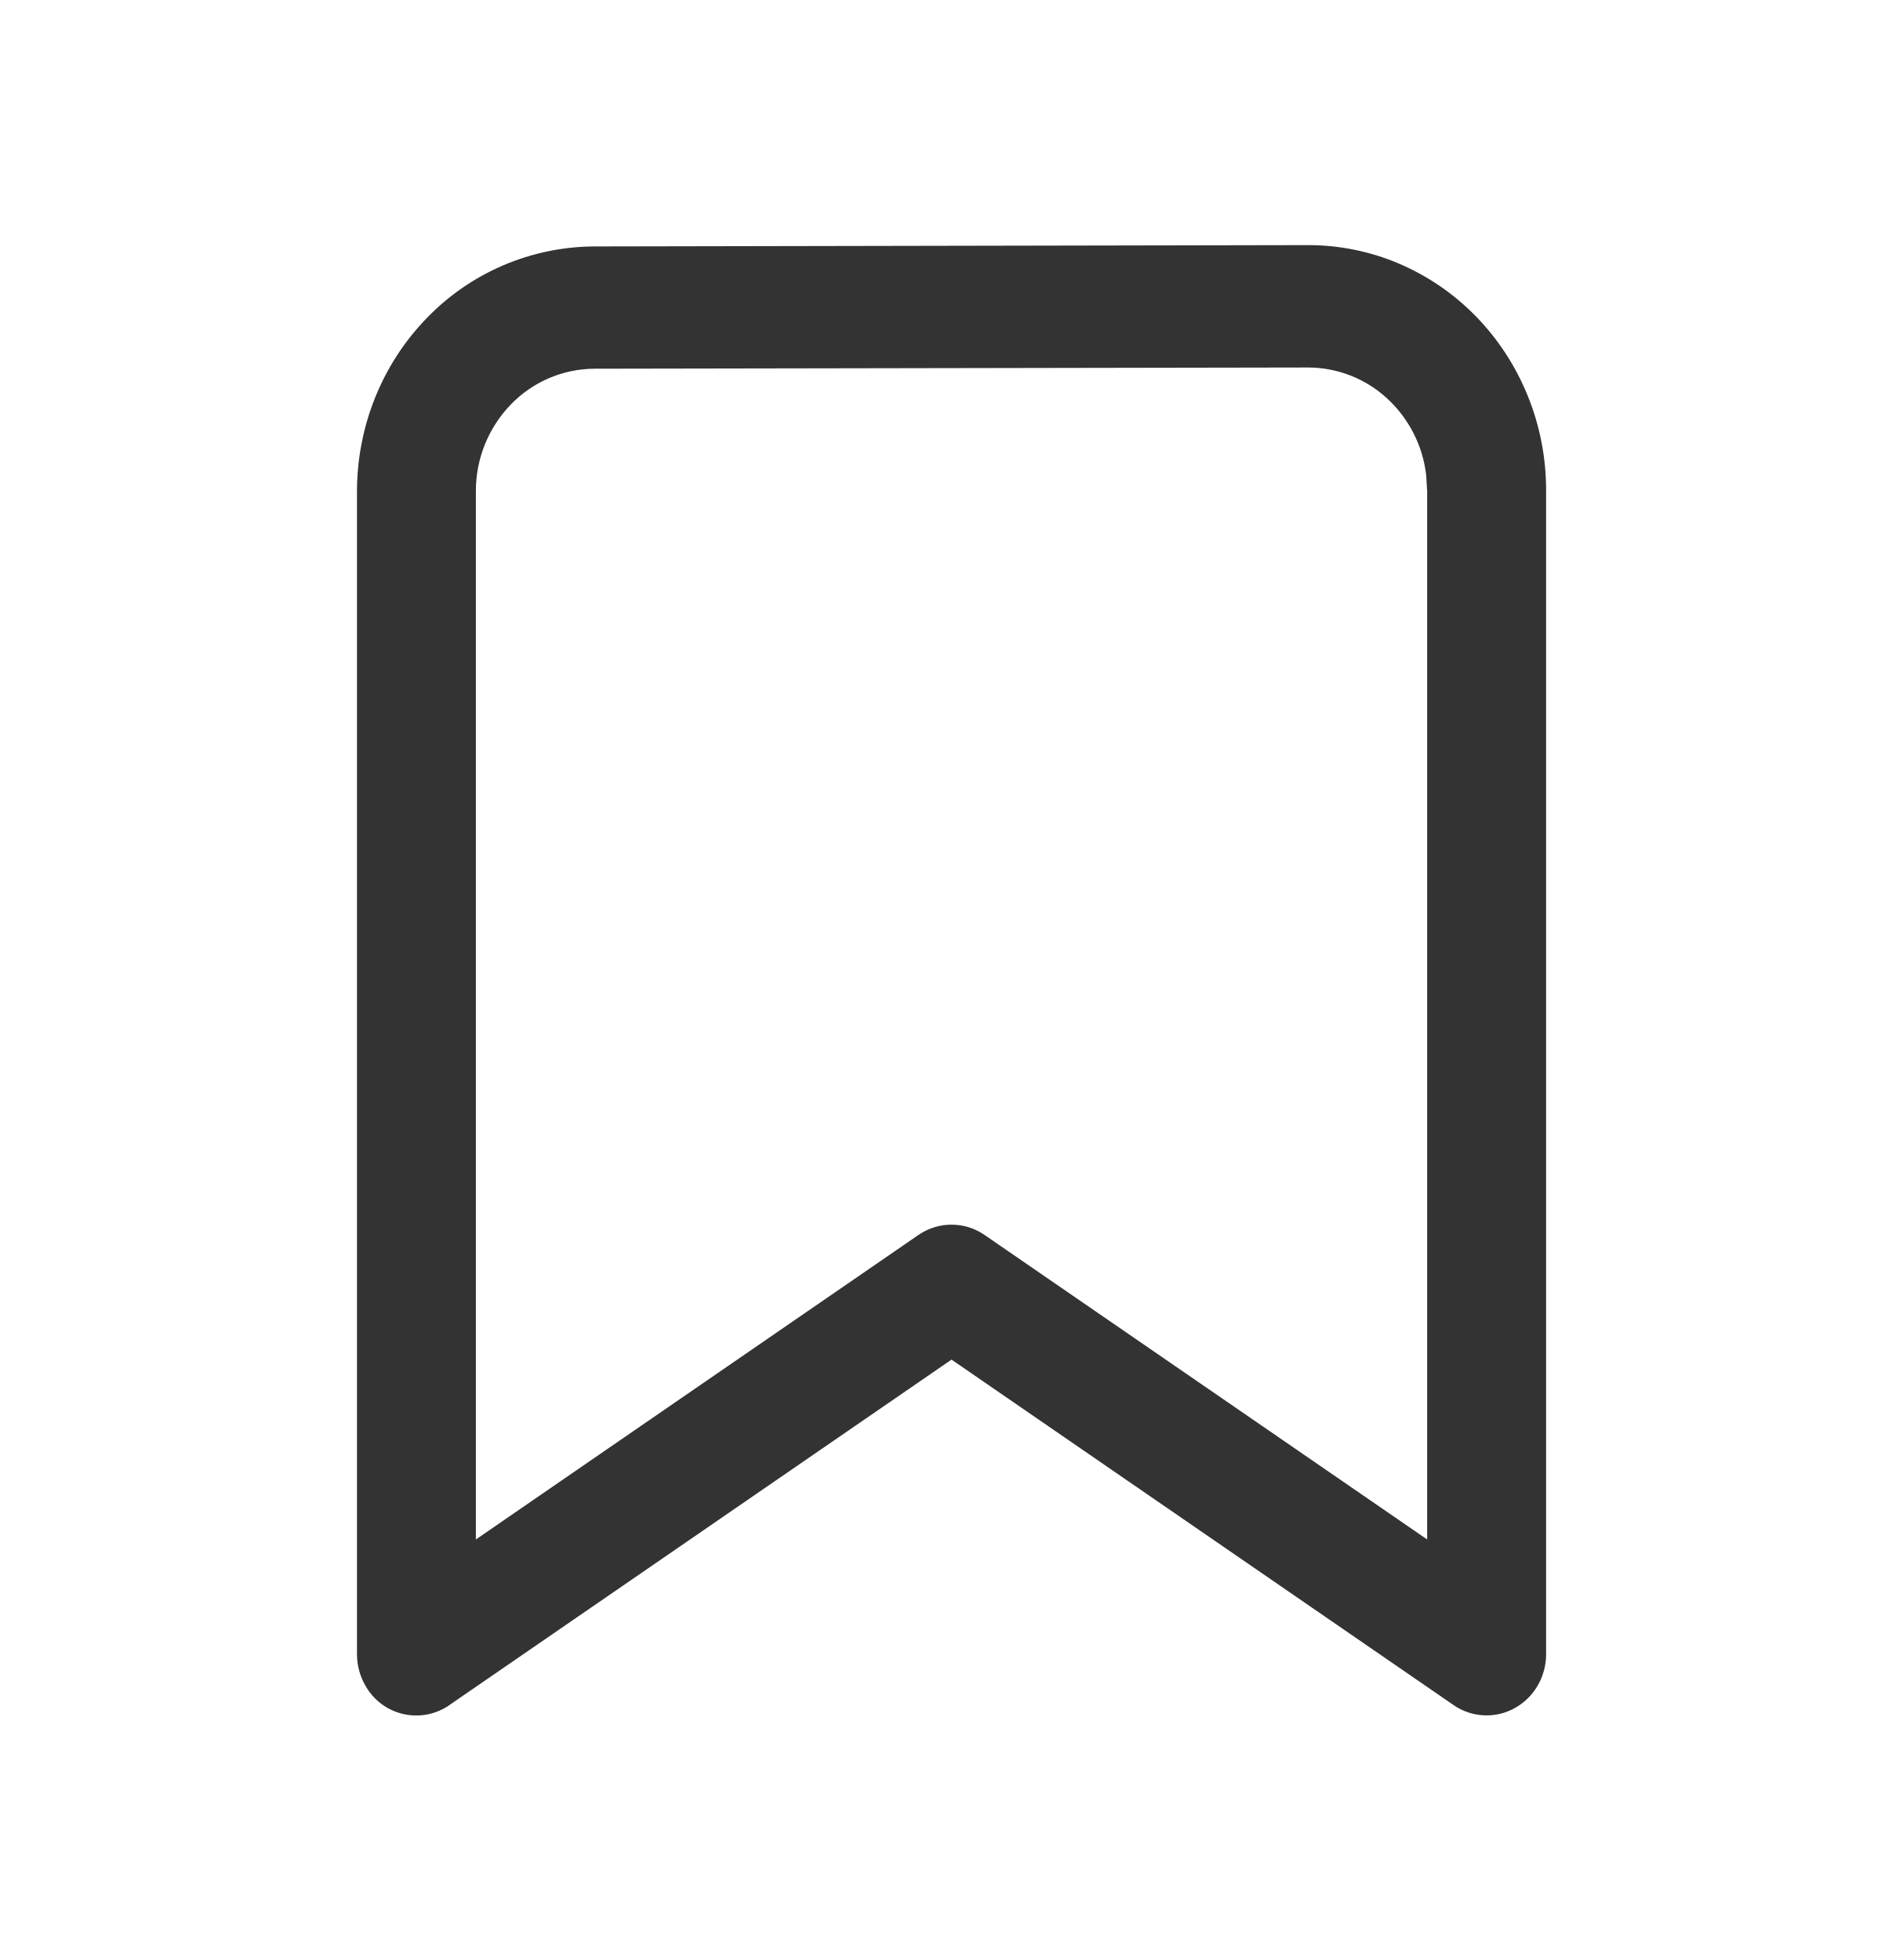
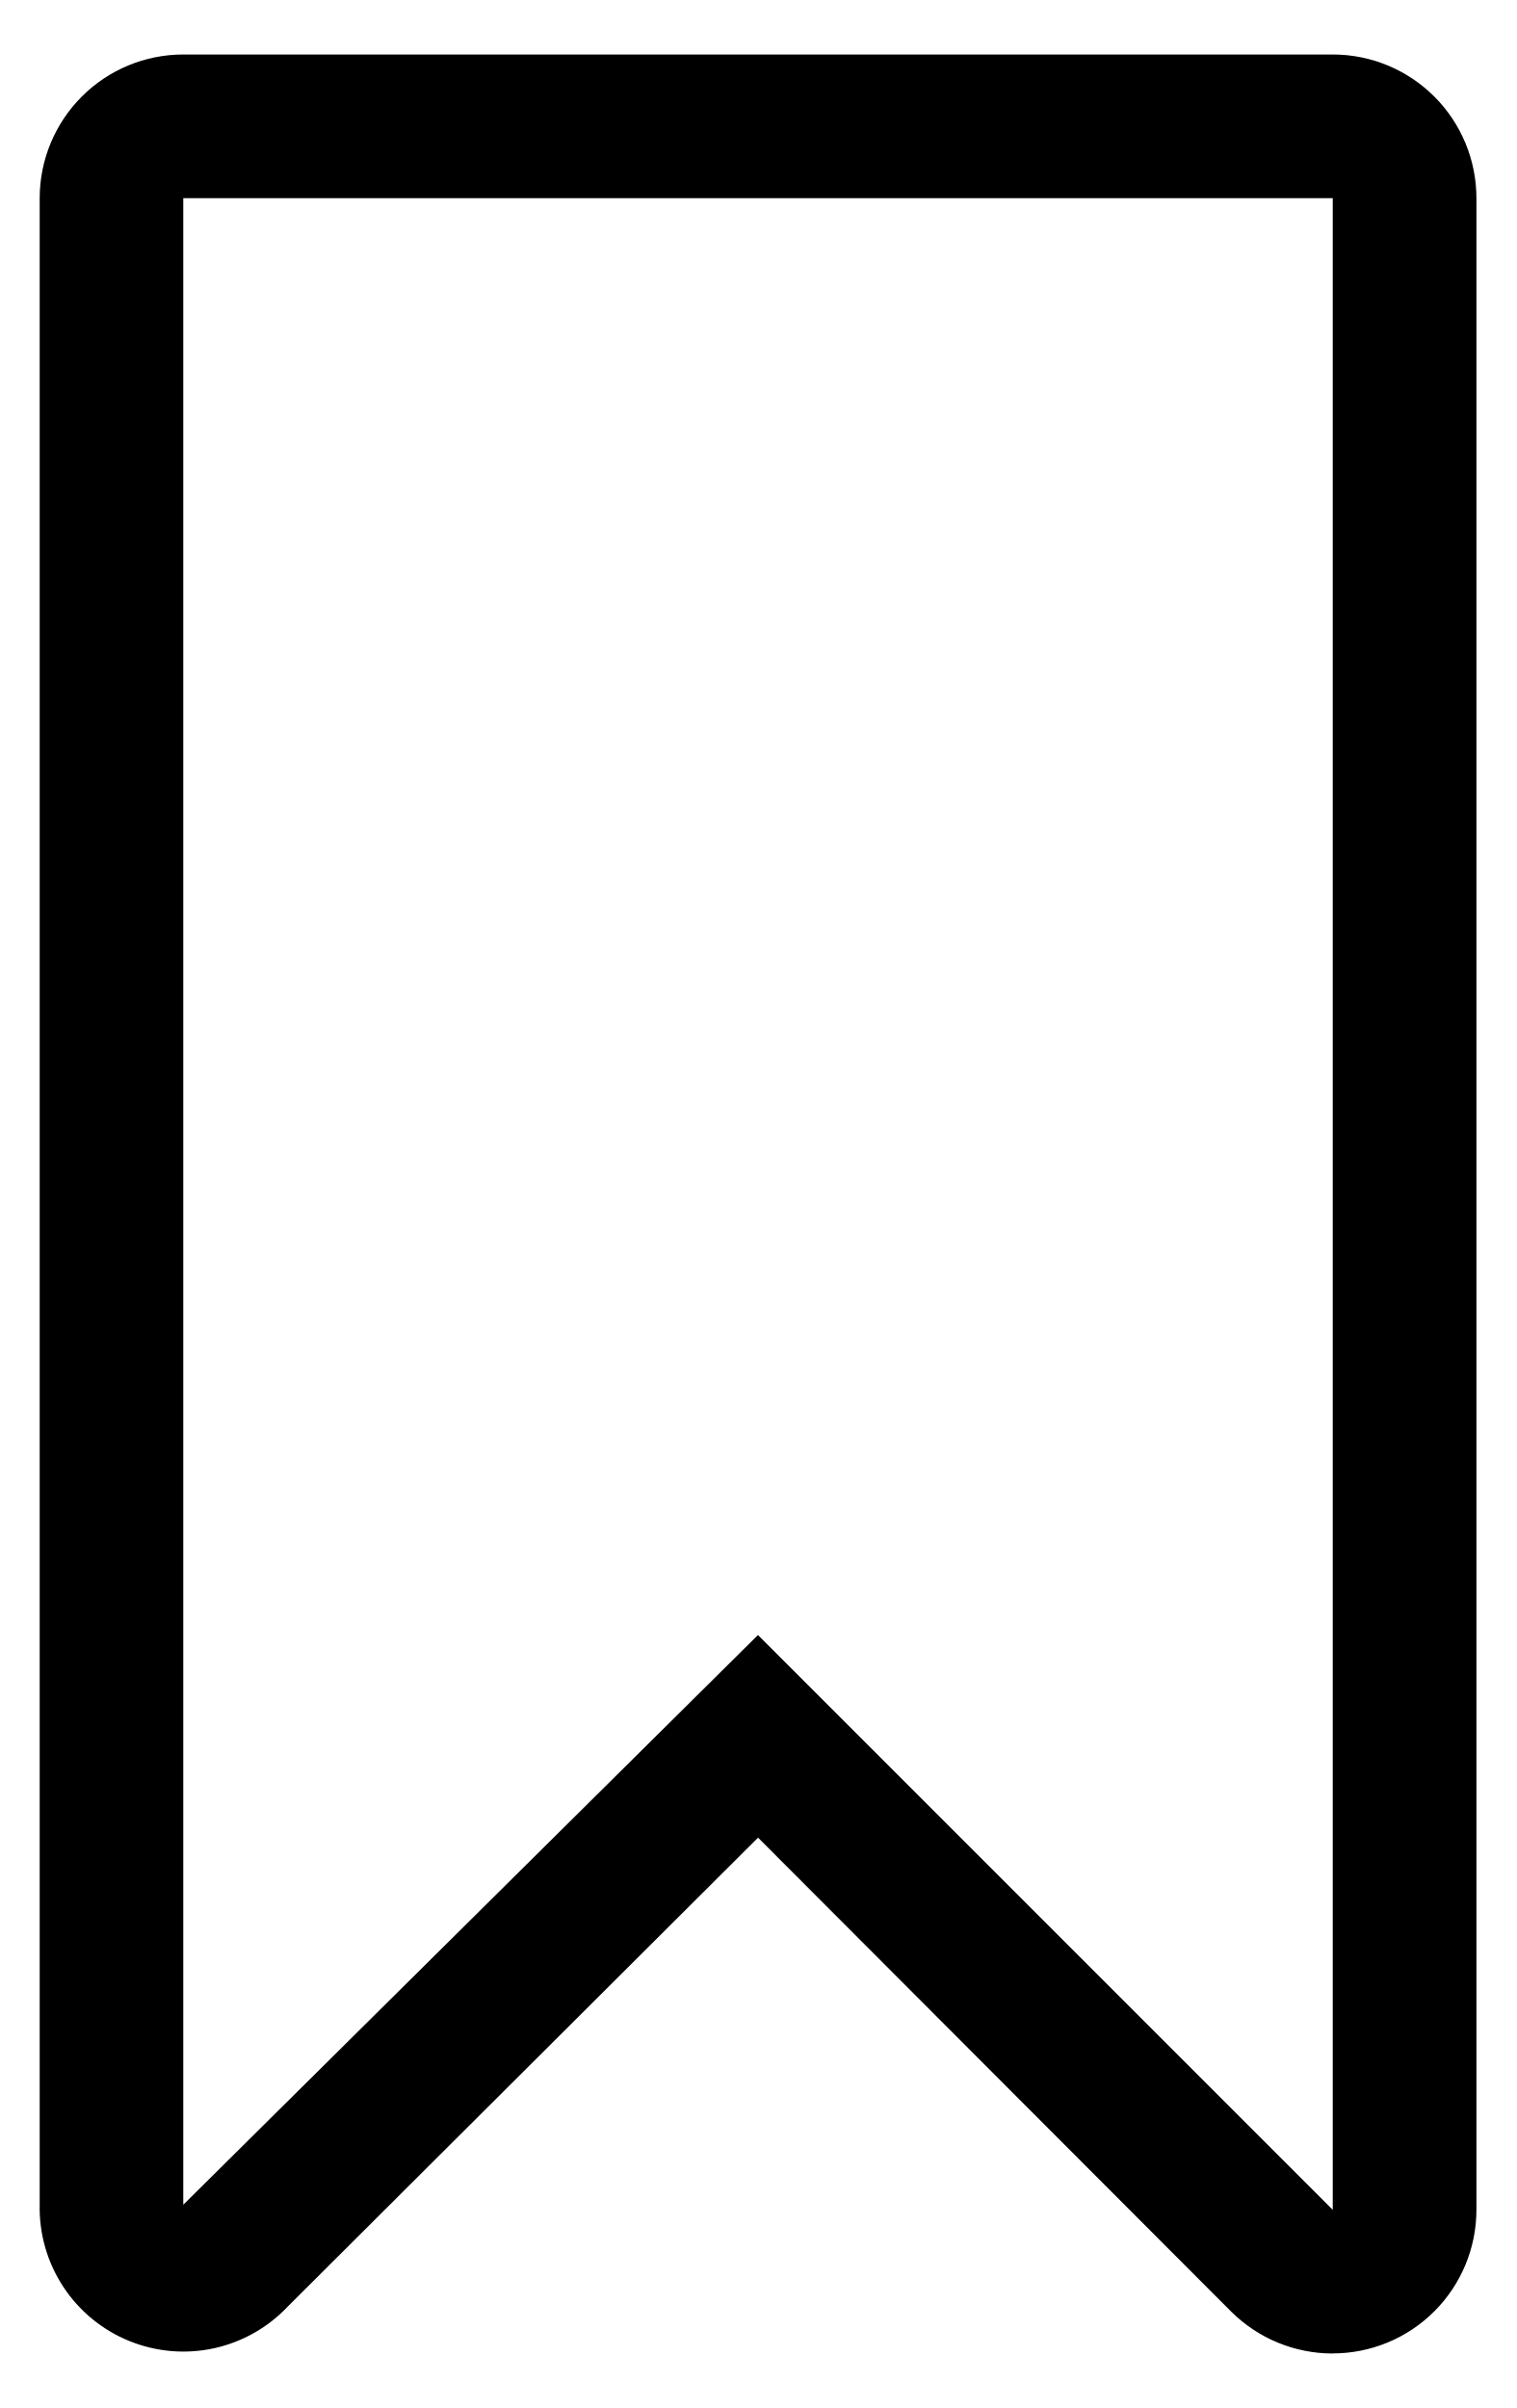
- <svg xmlns="http://www.w3.org/2000/svg" width="33" height="34" viewBox="0 0 33 34" fill="none">
-   <path d="M7.796 29.578a1.01 1.01 0 0 1-1.458-.337 1.087 1.087 0 0 1-.146-.547V8.525c0-1.125.433-2.205 1.205-3.002a4.065 4.065 0 0 1 2.911-1.248l12.375-.023a4.02 4.02 0 0 1 1.58.32c.5.213.956.525 1.34.919.383.394.688.862.896 1.377.209.515.317 1.067.318 1.626v20.2c0 .192-.05.381-.147.547-.096.165-.234.3-.398.39a1.006 1.006 0 0 1-1.06-.053l-8.708-5.993-8.71 5.993h.002zM24.752 8.5l-.014-.25a2.147 2.147 0 0 0-.68-1.34 2.028 2.028 0 0 0-1.37-.535l-12.375.021a2.032 2.032 0 0 0-1.456.624 2.158 2.158 0 0 0-.603 1.501v18.184l7.677-5.283a1.01 1.01 0 0 1 1.145 0l7.678 5.283V8.5h-.002z" fill="#333" />
+ <svg xmlns="http://www.w3.org/2000/svg" width="17" height="27" fill="none">
+   <path d="M14.944 26.389c-.425 0-.834-.168-1.136-.467L8.5 20.605l-5.268 5.252c-.223.238-.513.403-.831.473a1.611 1.611 0 0 1-.953-.082 1.611 1.611 0 0 1-.739-.608c-.179-.273-.271-.593-.264-.919V2.222c0-.427.17-.837.472-1.139C1.218.781 1.628.611 2.055.611H14.944c.427 0 .837.17 1.139.472.302.302.472.712.472 1.139v22.555c0 .427-.17.837-.472 1.139-.302.302-.712.472-1.139.472Zm0-1.611V2.222H2.055v22.499l6.444-6.388 6.444 6.444Z" fill="#000" />
</svg>
